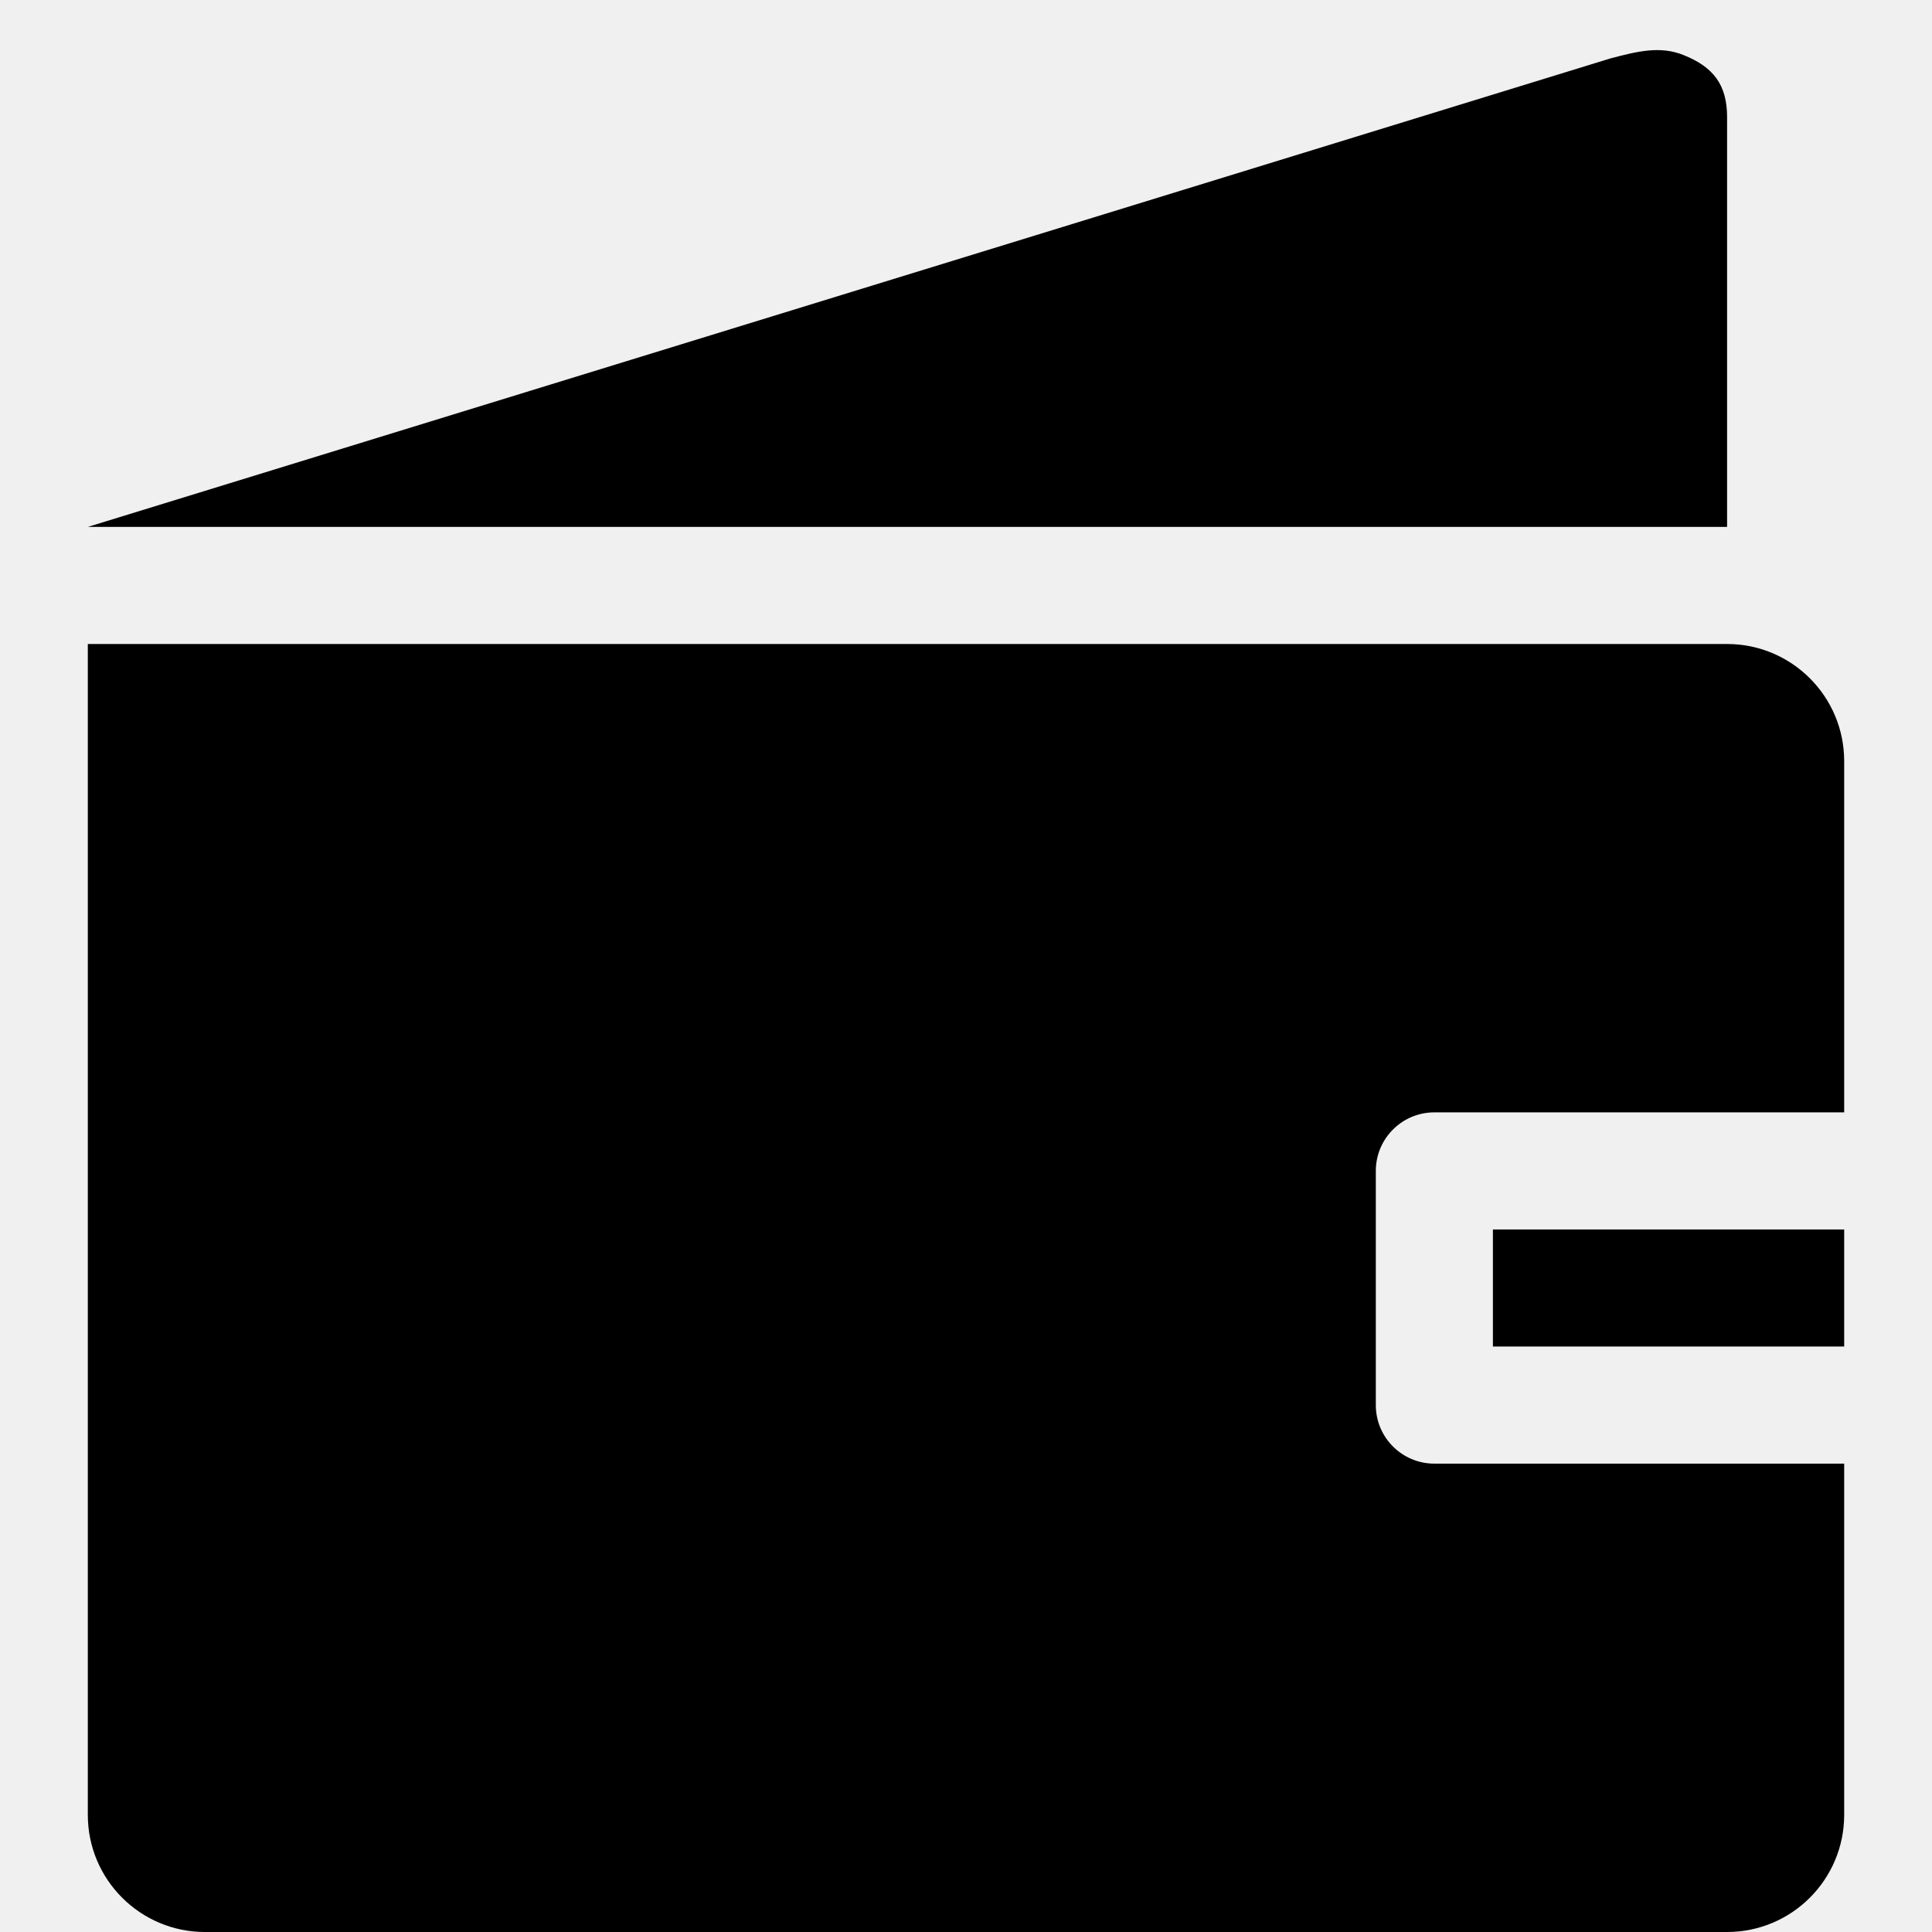
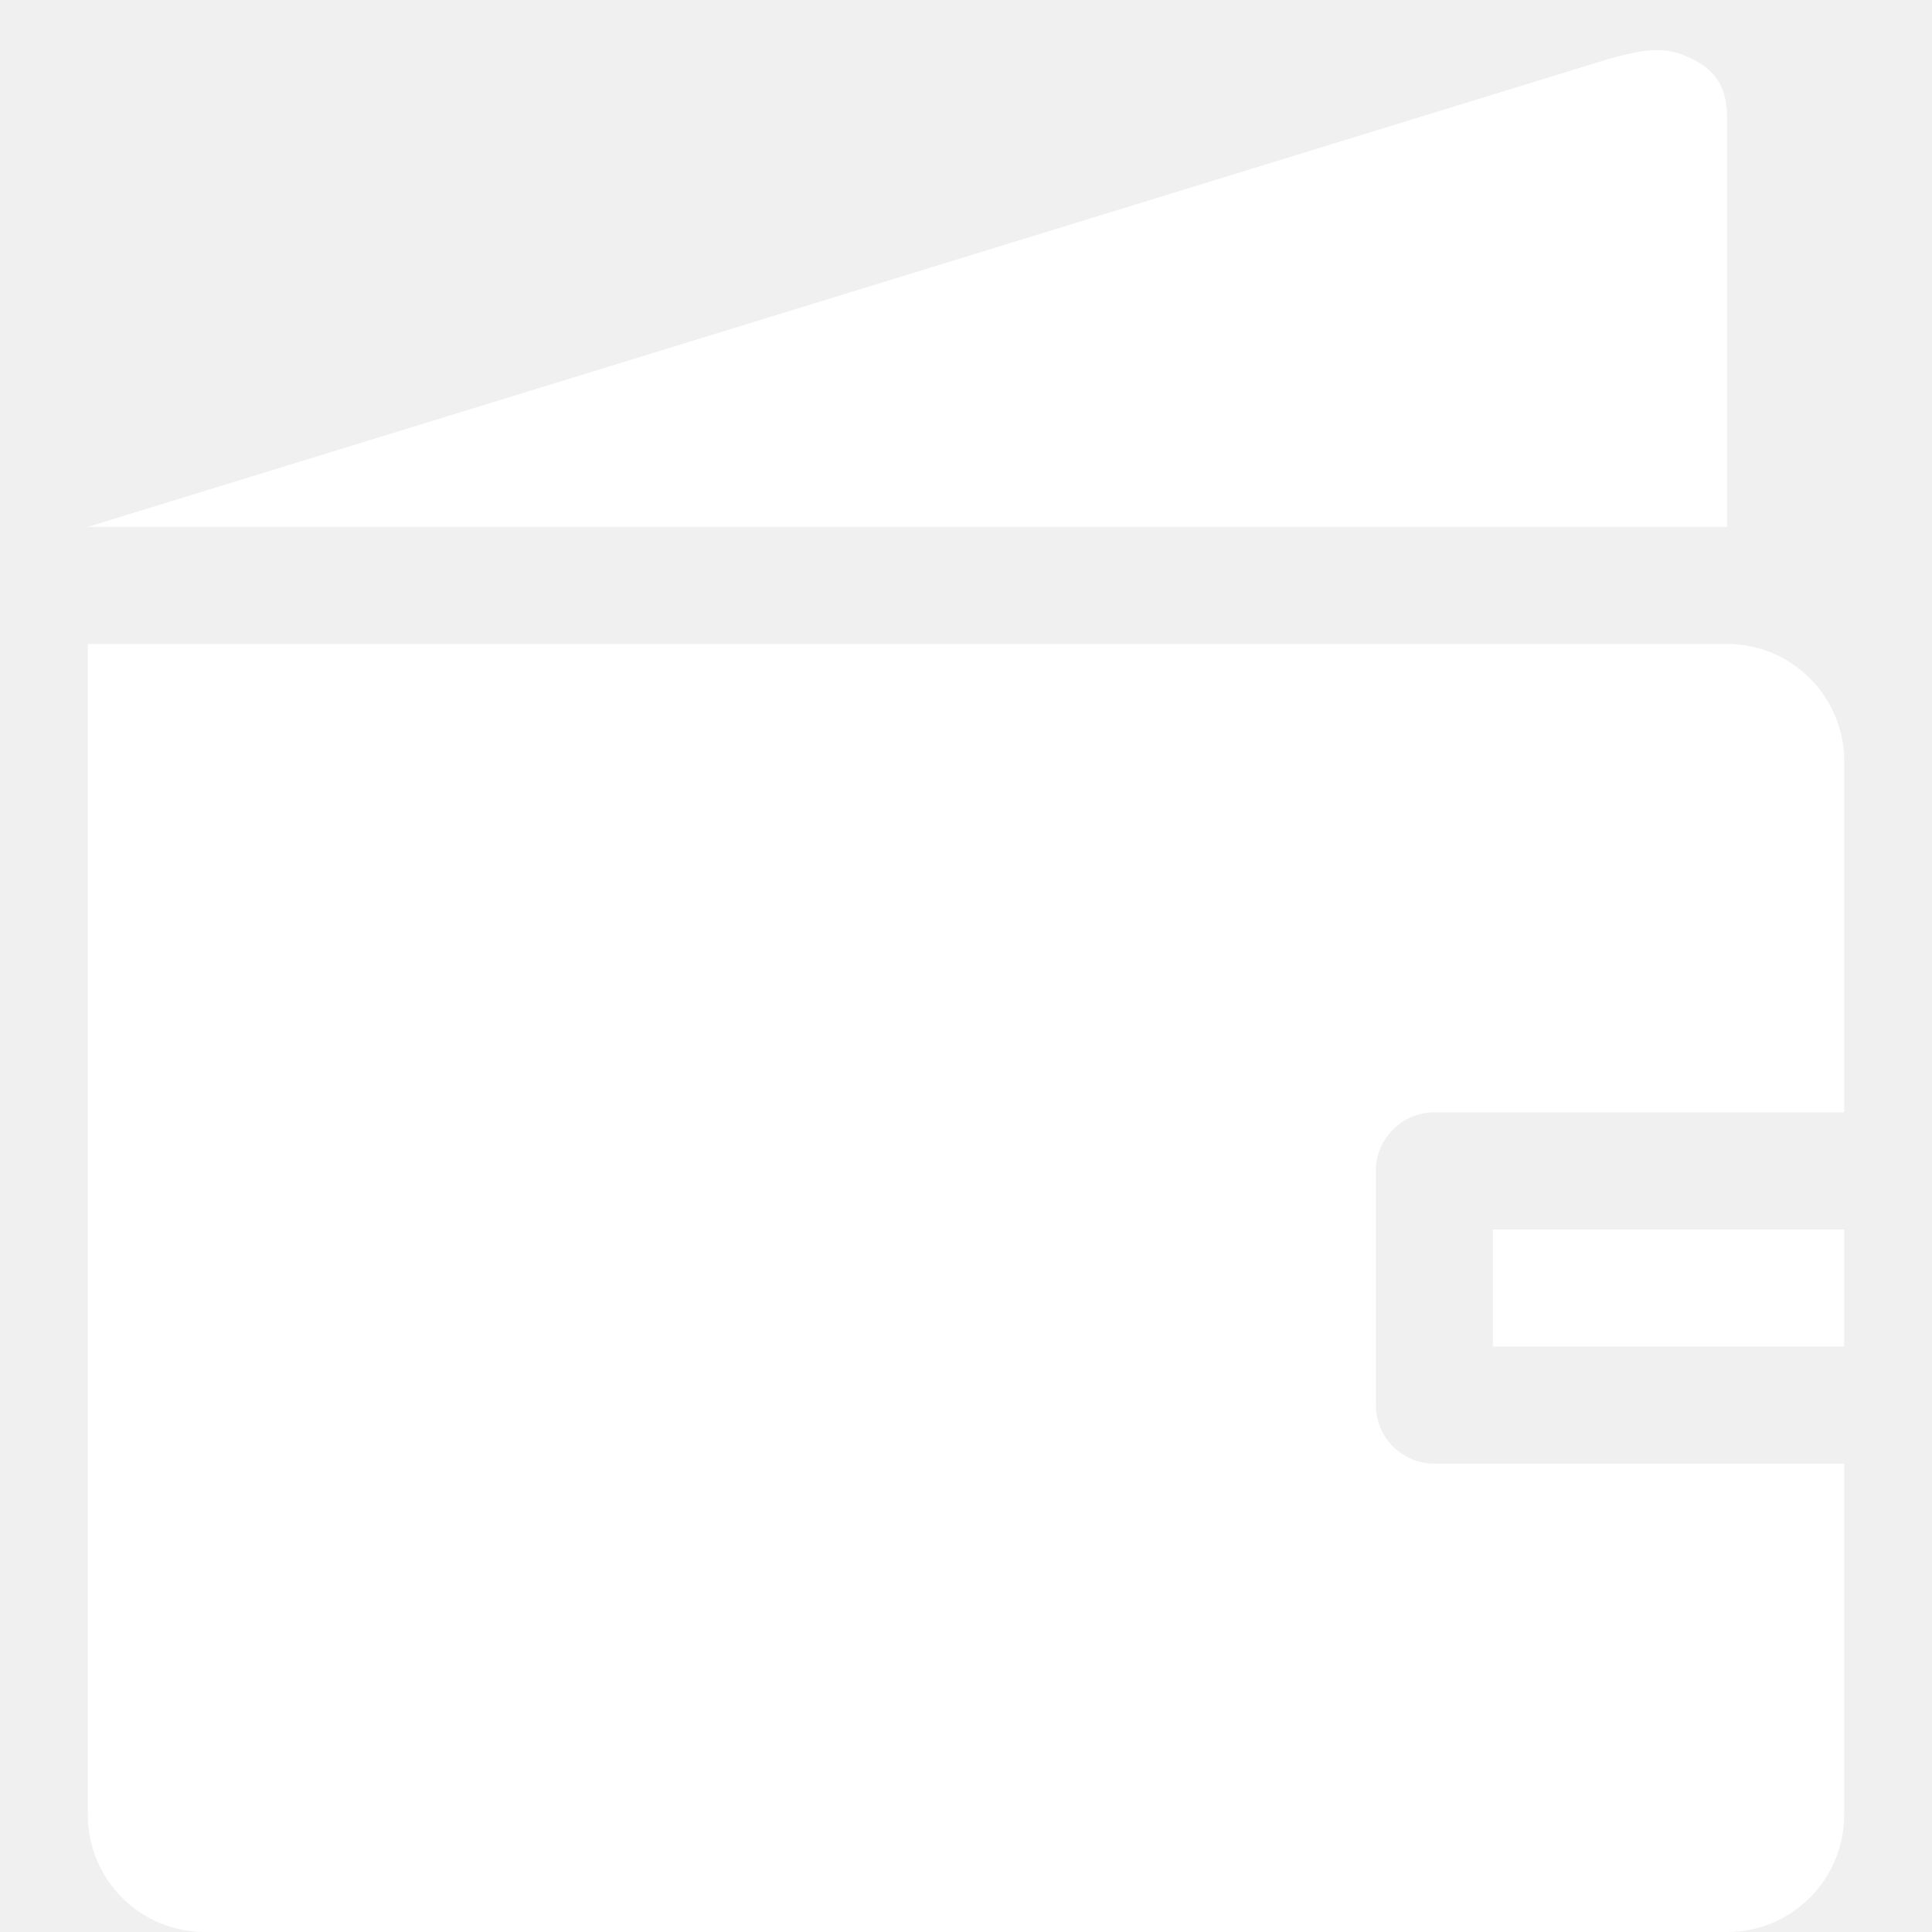
<svg xmlns="http://www.w3.org/2000/svg" width="800px" height="800px" viewBox="-1.5 0 33 33" version="1.1">
  <defs>

</defs>
  <g id="Page-1" stroke="none" stroke-width="1" fill="none" fill-rule="evenodd">
-     <g id="Icon-Set-Filled" transform="translate(-259, -776)" fill="#000000">
+     <g id="Icon-Set-Filled" transform="translate(-259, -776)" fill="#ffffff">
      <path d="M283,799 L289,799 L289,797 L283,797 L283,799 Z M287,787 L259,787 L259,807 C259,808.104 259.896,809 261,809 L287,809 C288.104,809 289,808.104 289,807 L289,801 L282,801 C281.448,801 281,800.553 281,800 L281,796 C281,795.448 281.448,795 282,795 L289,795 L289,789 C289,787.896 288.104,787 287,787 L287,787 Z M287,778 C287,777.447 286.764,777.141 286.25,776.938 C285.854,776.781 285.469,776.875 285,777 L259,785 L287,785 L287,778 L287,778 Z" id="wallet">

</path>
    </g>
  </g>
</svg>
